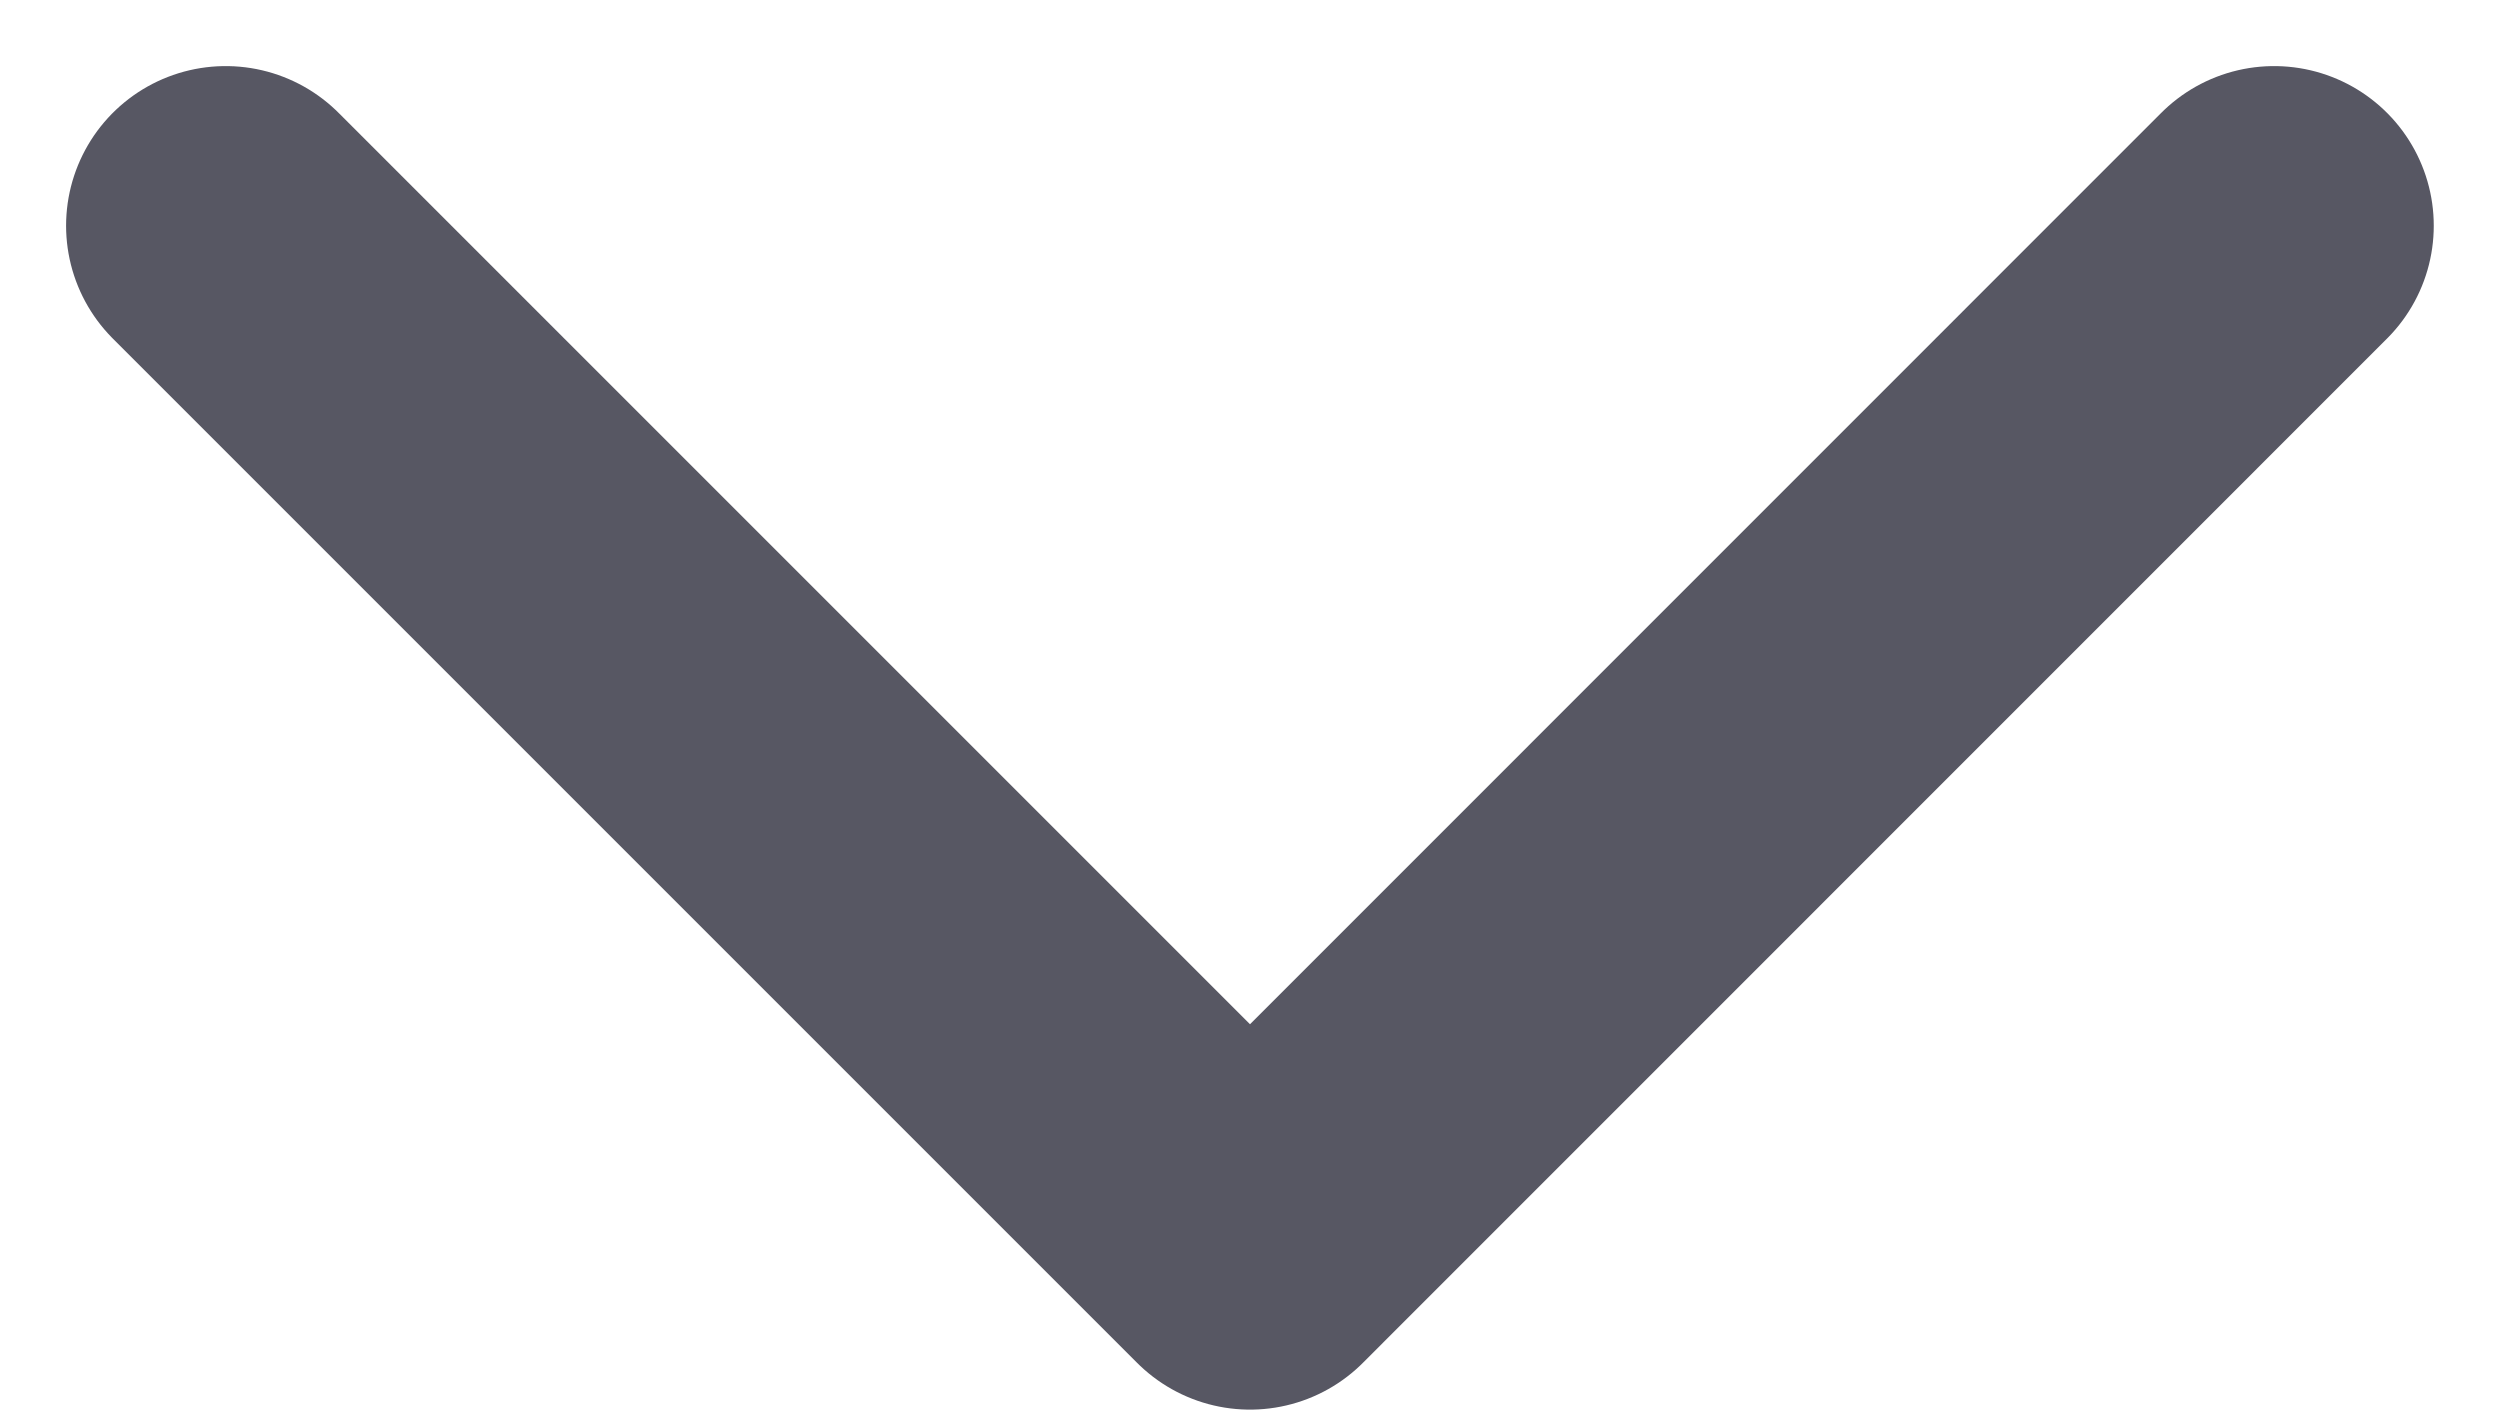
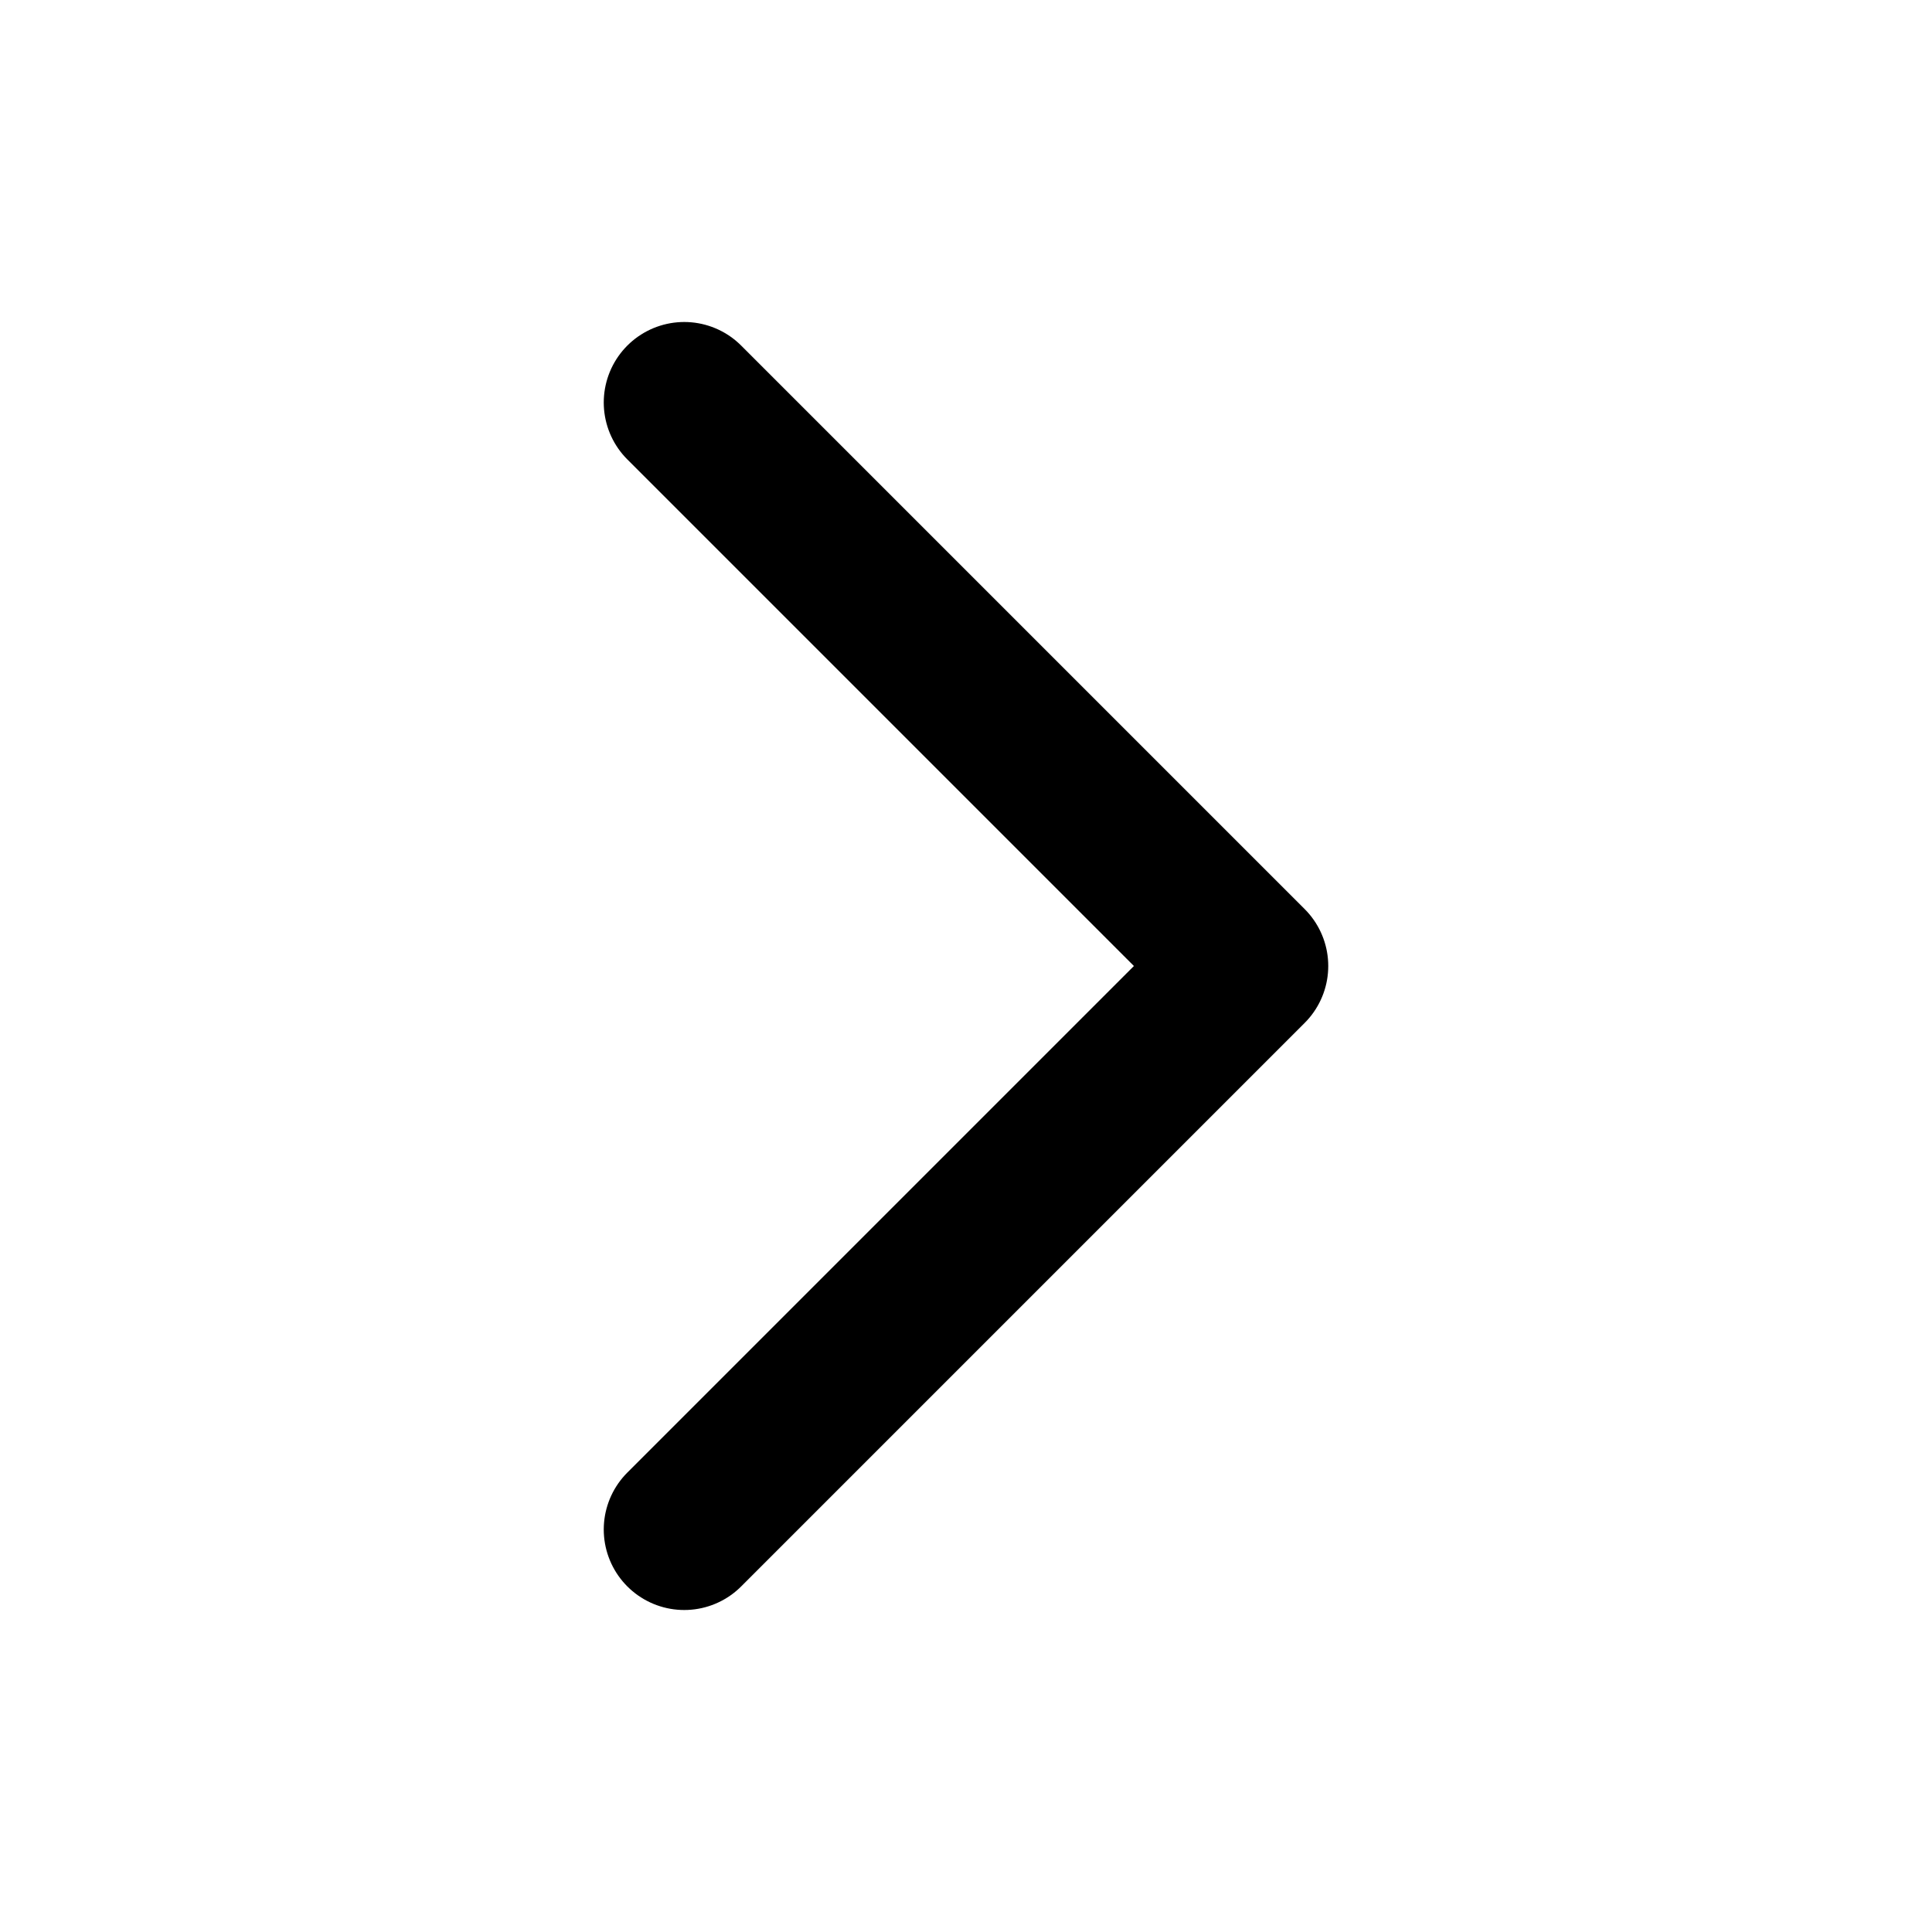
- <svg xmlns="http://www.w3.org/2000/svg" width="15.662" height="8.831" viewBox="0 0 15.662 8.831">
-   <g id="Iconly_Light_Arrow_-_Left_2" data-name="Iconly/Light/Arrow - Left 2" transform="translate(1.414 7.831) rotate(-90)">
-     <g id="Arrow_-_Left_2" data-name="Arrow - Left 2" transform="translate(6.417) rotate(90)">
-       <path id="Stroke_1" data-name="Stroke 1" d="M12.833,0,6.417,6.417,0,0" fill="none" stroke="#575763" stroke-linecap="round" stroke-linejoin="round" stroke-miterlimit="10" stroke-width="2" />
+ <svg xmlns="http://www.w3.org/2000/svg" width="24" height="24" viewBox="0 0 24 24">
+   <g id="Iconly_Light_Arrow_-_Left_2" data-name="Iconly/Light/Arrow - Left 2" transform="translate(24 24) rotate(180)">
+     <g id="Arrow_-_Left_2" data-name="Arrow - Left 2" transform="translate(15.5 5) rotate(90)">
+       <path id="Stroke_1" data-name="Stroke 1" d="M14,0,7,7,0,0" fill="none" stroke="#000" stroke-linecap="round" stroke-linejoin="round" stroke-miterlimit="10" stroke-width="2" />
    </g>
  </g>
</svg>
